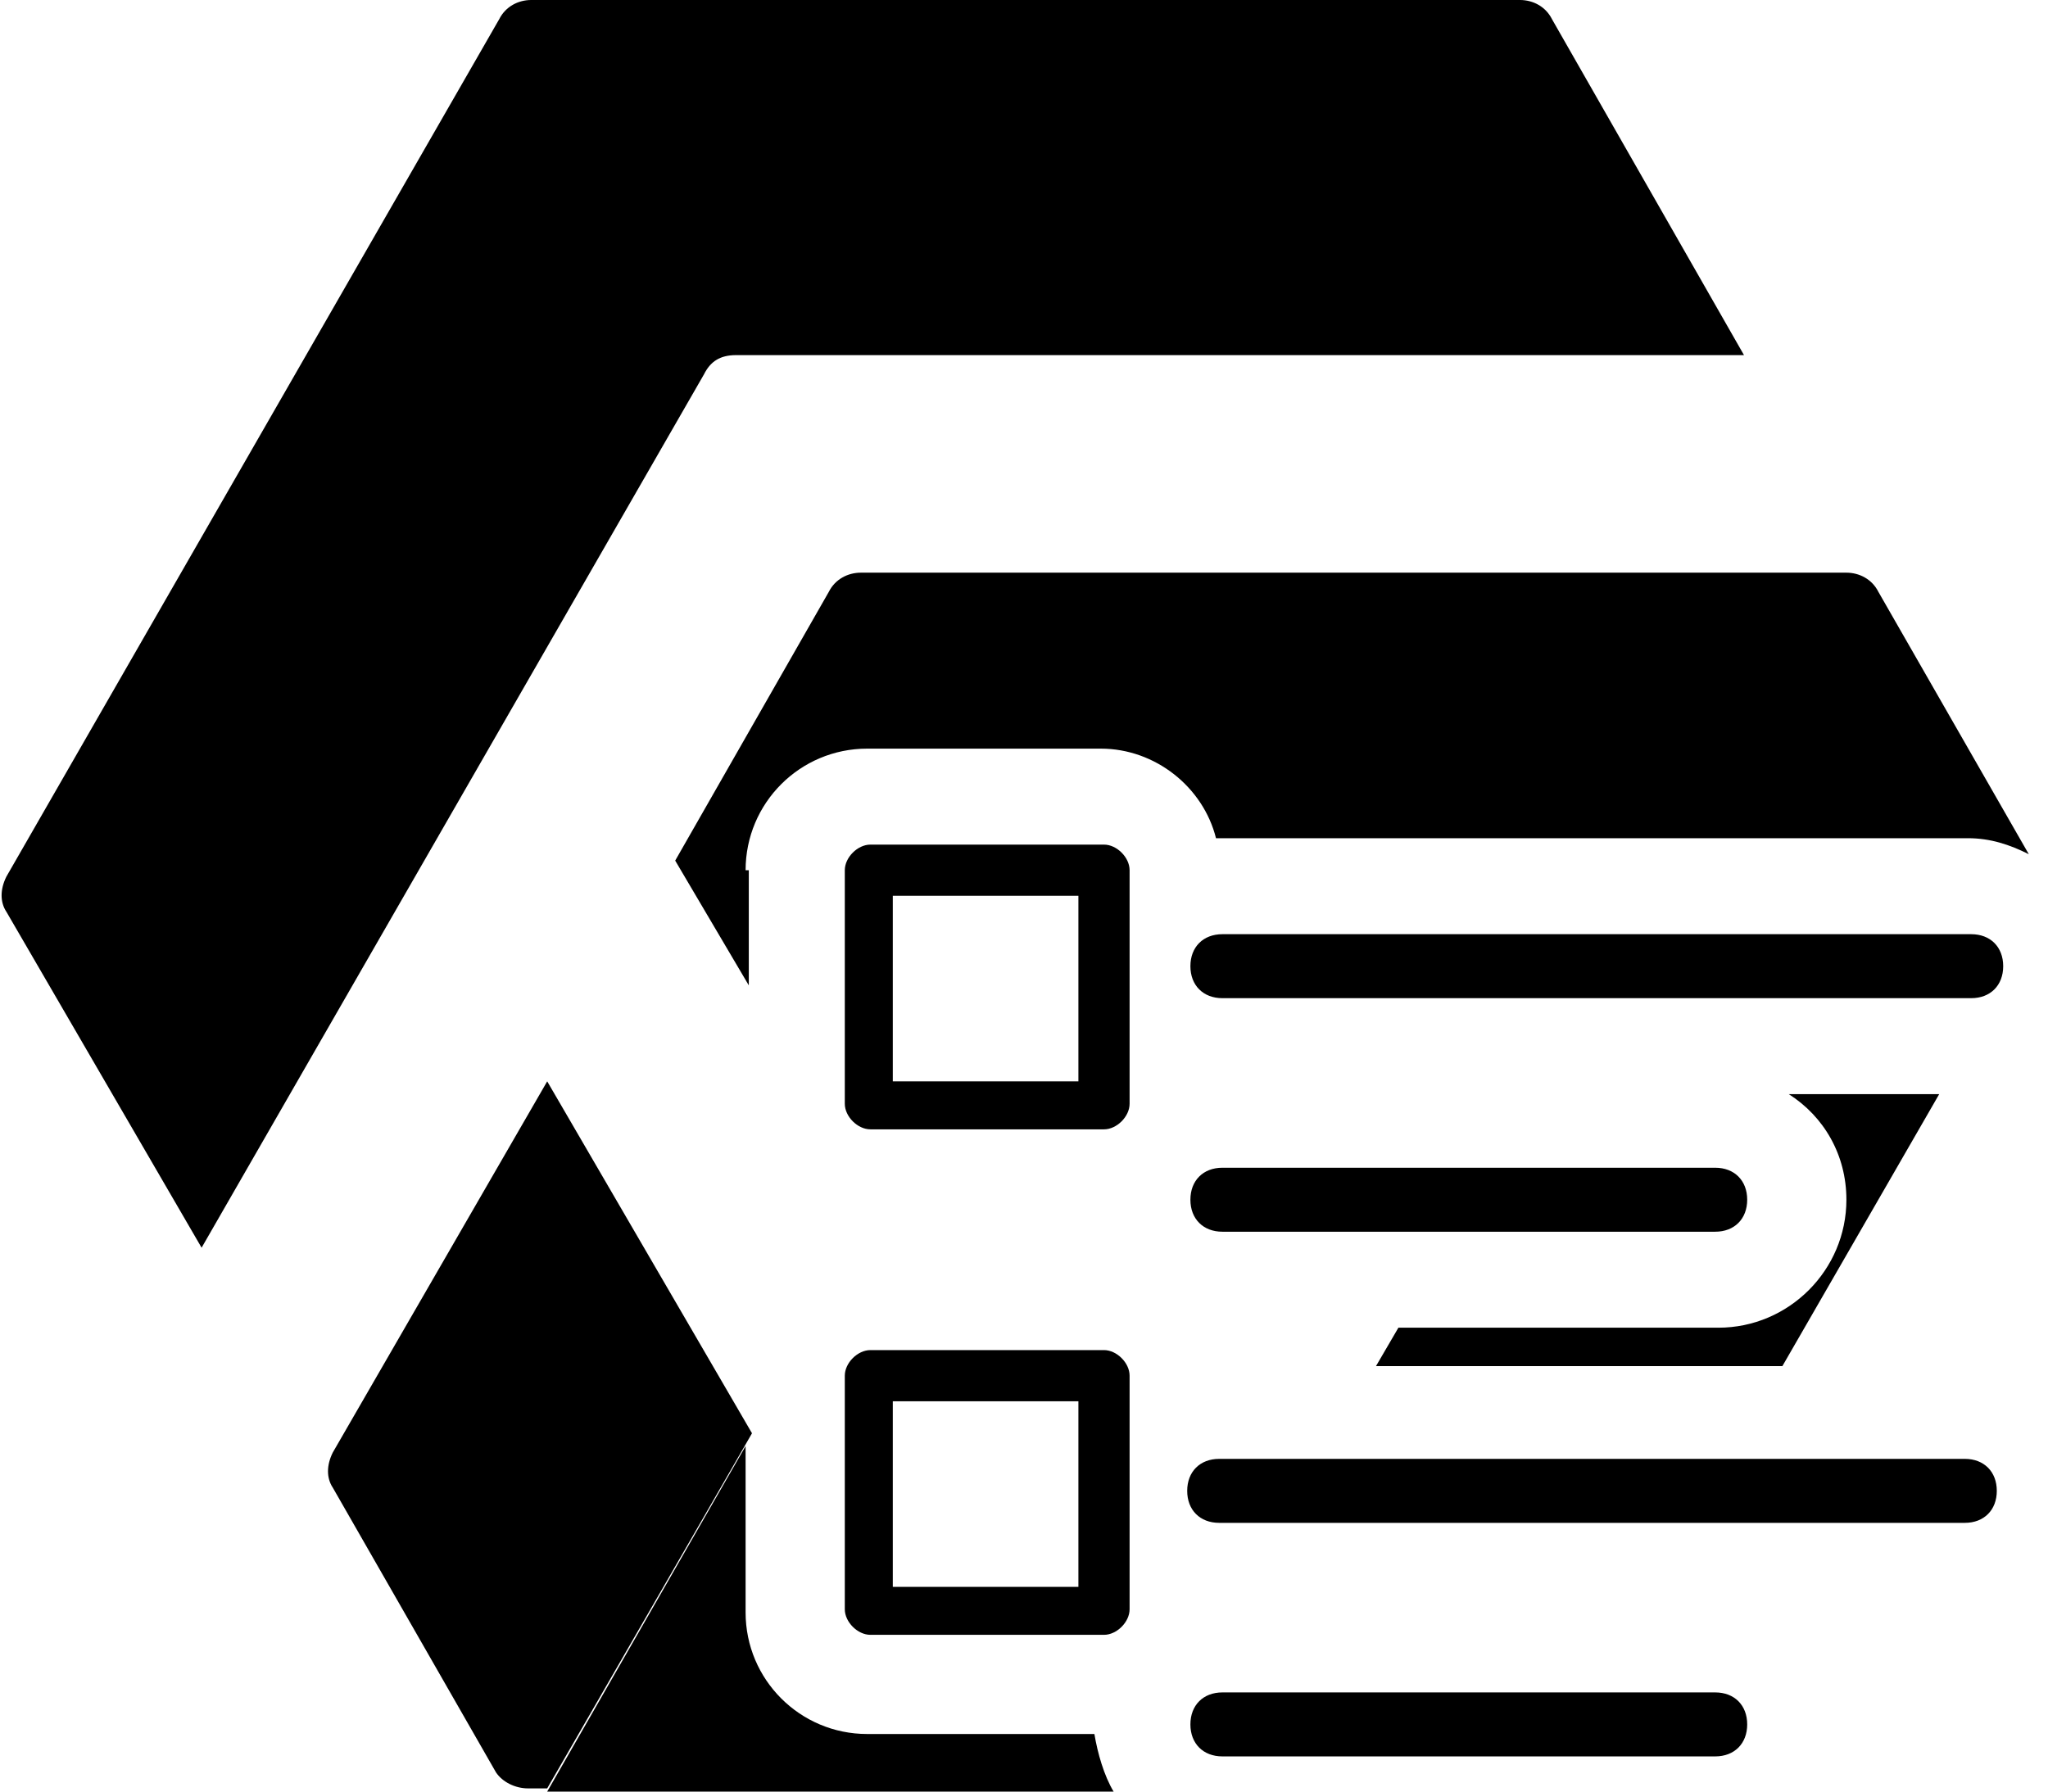
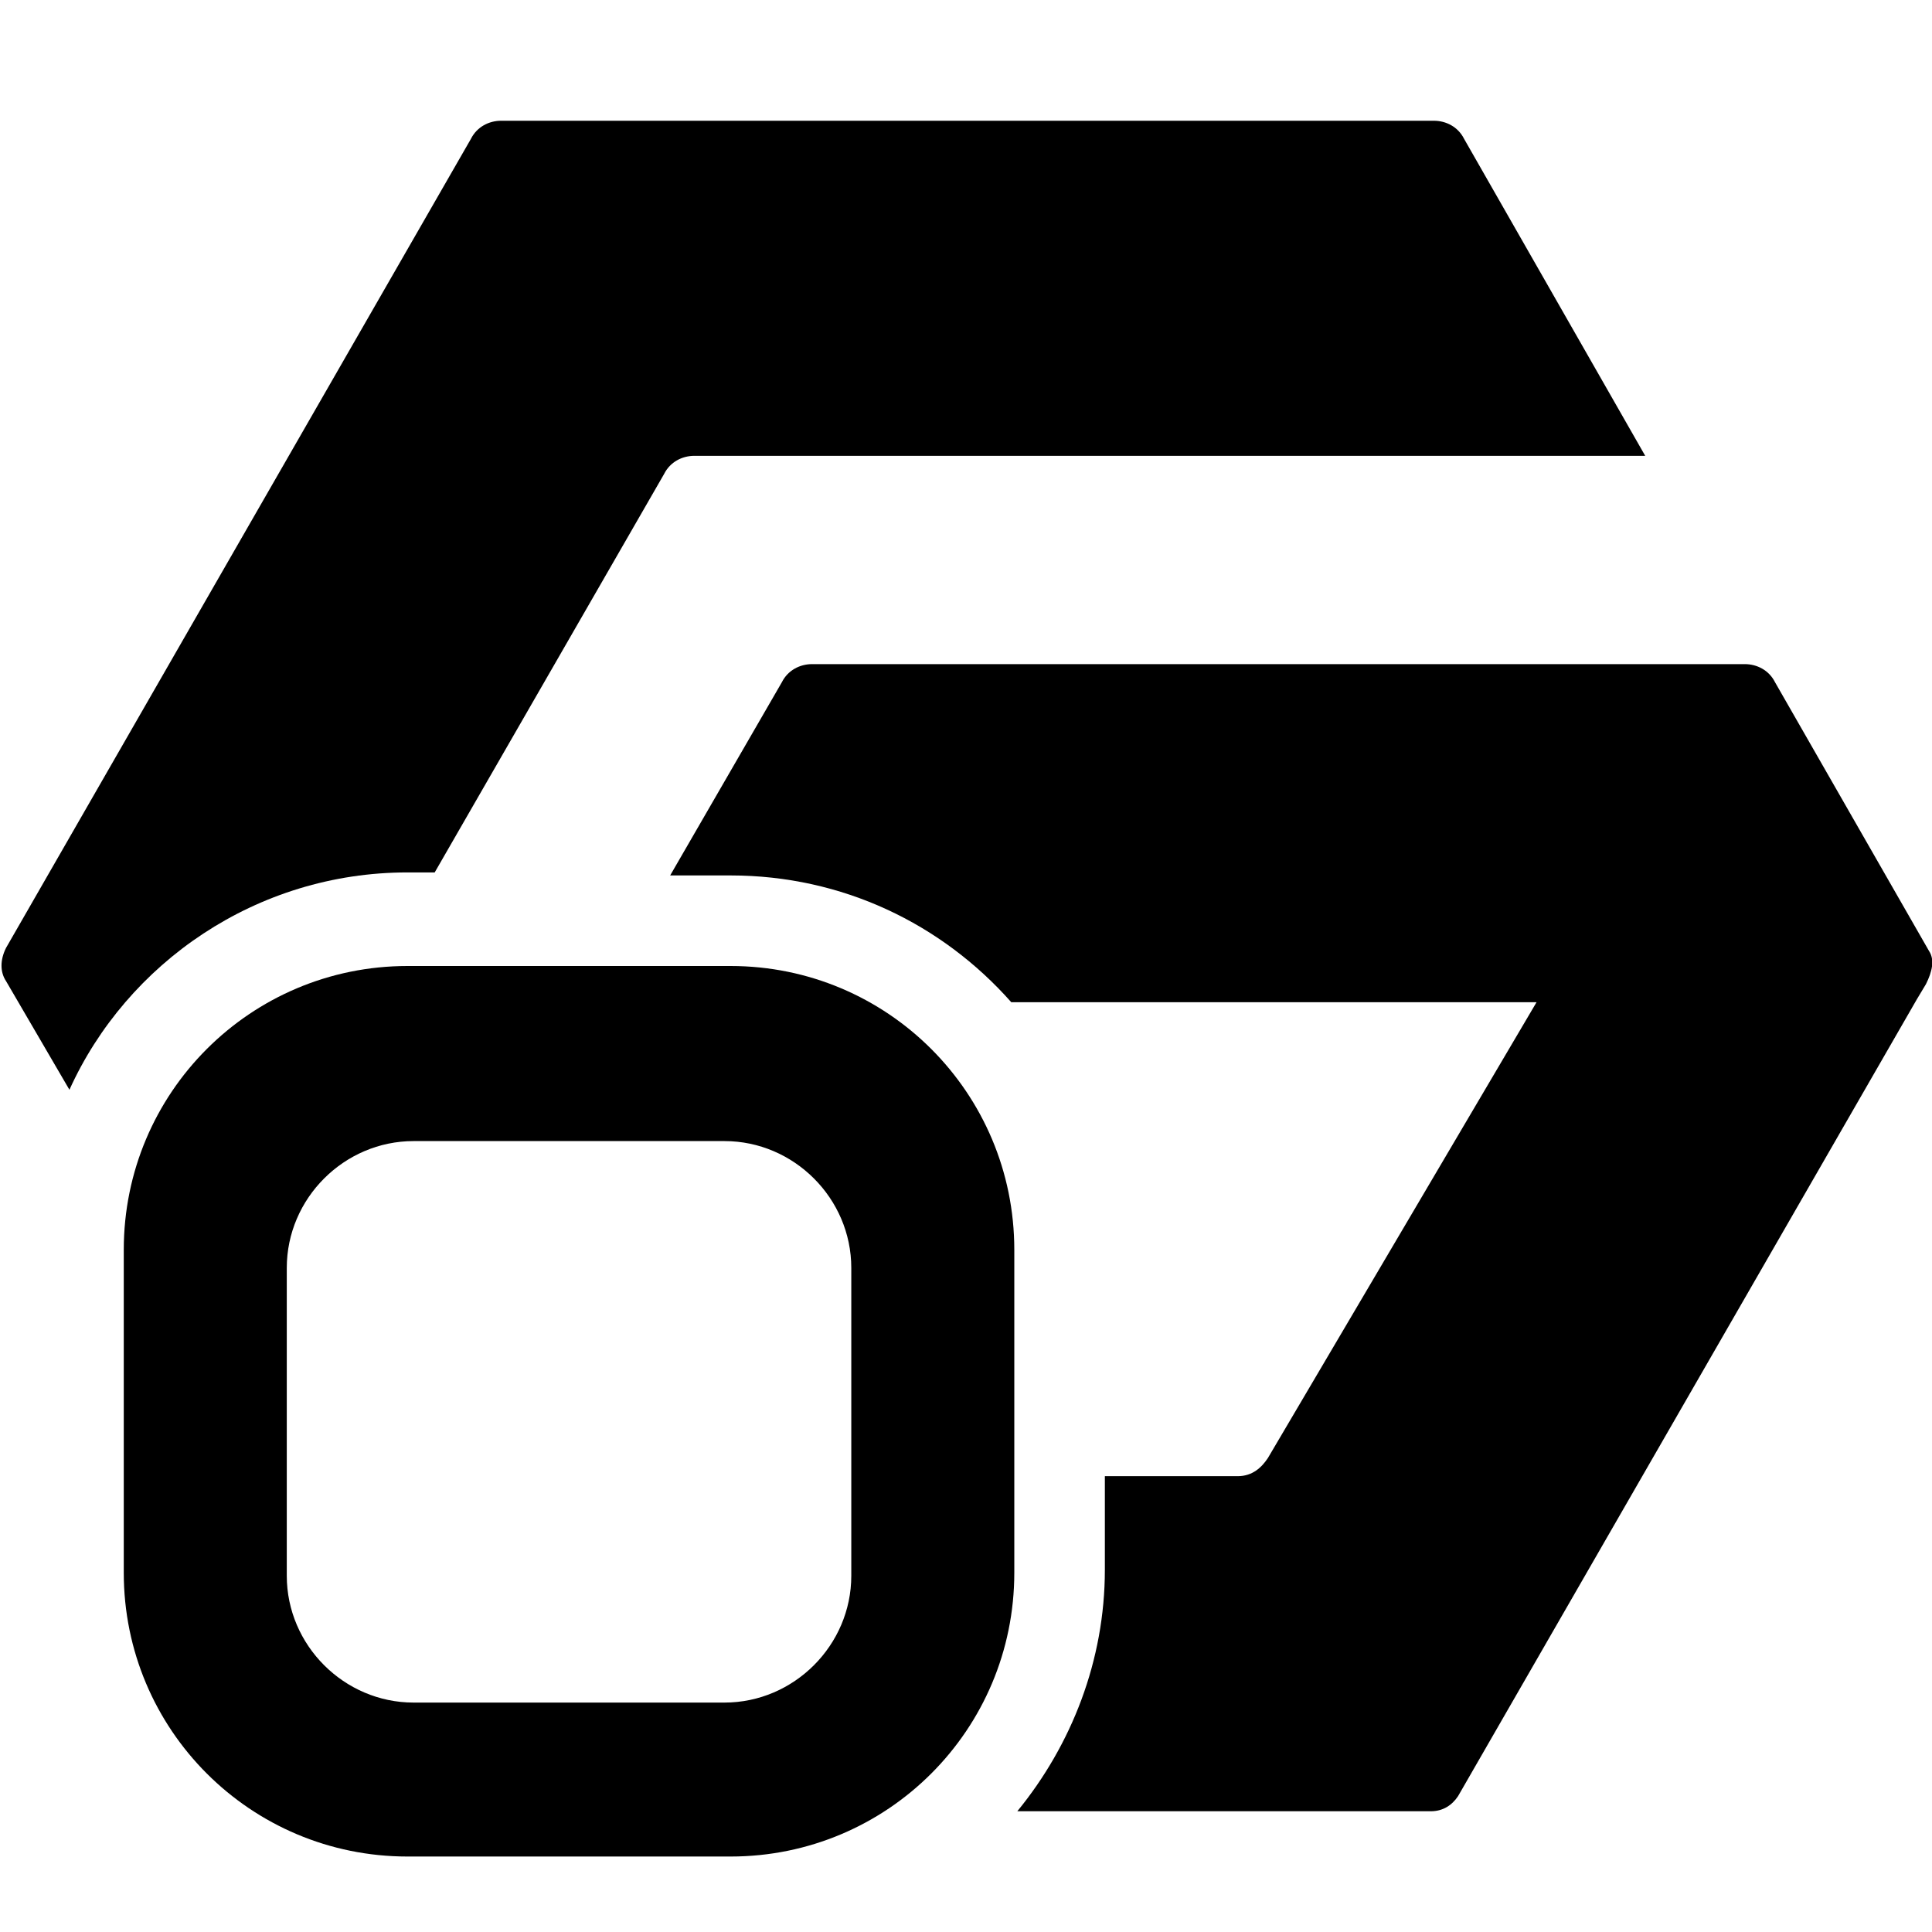
- <svg xmlns="http://www.w3.org/2000/svg" version="1.1" id="logo" x="0px" y="0px" viewBox="0 0 64 56" style="enable-background:new 0 0 64 56;" xml:space="preserve">
-   <g>
-     <path d="M34.2,54.2h-7.1c-2.1,0-3.8-1.7-3.8-3.8v-5.2L17.1,56h17.7C34.5,55.5,34.3,54.8,34.2,54.2z" />
-     <path d="M55.9,34.2c1.1,0.7,1.8,1.9,1.8,3.3c0,2.2-1.8,4-4,4h-10L43,42.7h12.7l4.9-8.5H55.9z" />
-   </g>
-   <g>
-     <path d="M23.3,27.2c0-2.1,1.7-3.8,3.8-3.8h7.3c1.7,0,3.2,1.2,3.6,2.8c0,0,0.1,0,0.1,0h23.4c0.7,0,1.3,0.2,1.9,0.5   l-4.7-8.2c-0.2-0.4-0.6-0.6-1-0.6H26.9c-0.4,0-0.8,0.2-1,0.6l-4.8,8.4l2.3,3.9V27.2z" />
-     <path d="M17.1,33.8l-6.7,11.6c-0.2,0.4-0.2,0.8,0,1.1l5.1,8.9c0.2,0.3,0.6,0.5,1,0.5h0.6l6.4-11.1L17.1,33.8z" />
-     <path d="M23,11.1h31.5l-6-10.5c-0.2-0.4-0.6-0.6-1-0.6H16.6c-0.4,0-0.8,0.2-1,0.6L0.2,27.4c-0.2,0.4-0.2,0.8,0,1.1   l6.1,10.5L22,11.7C22.2,11.3,22.5,11.1,23,11.1L23,11.1z" />
-   </g>
-   <g>
-     <path d="M53.6,54.9c0.6,0,1-0.4,1-1s-0.4-1-1-1H38.2c-0.6,0-1,0.4-1,1s0.4,1,1,1H53.6z" />
-     <path d="M61.4,47.6c0.6,0,1-0.4,1-1s-0.4-1-1-1H38.1c-0.6,0-1,0.4-1,1s0.4,1,1,1H61.4z" />
-     <path d="M35.3,43c0-0.4-0.4-0.8-0.8-0.8h-7.3c-0.4,0-0.8,0.4-0.8,0.8v7.3c0,0.4,0.4,0.8,0.8,0.8h7.3   c0.4,0,0.8-0.4,0.8-0.8V43z M33.7,49.6h-5.8v-5.8h5.8V49.6z" />
-   </g>
-   <g>
-     <path d="M61.6,31.2c0.6,0,1-0.4,1-1s-0.4-1-1-1H38.2c-0.6,0-1,0.4-1,1s0.4,1,1,1H61.6z" />
-     <path d="M53.6,38.5c0.6,0,1-0.4,1-1s-0.4-1-1-1H38.2c-0.6,0-1,0.4-1,1s0.4,1,1,1H53.6z" />
-     <path d="M35.3,27.2c0-0.4-0.4-0.8-0.8-0.8h-7.3c-0.4,0-0.8,0.4-0.8,0.8v7.3c0,0.4,0.4,0.8,0.8,0.8h7.3   c0.4,0,0.8-0.4,0.8-0.8V27.2z M33.7,33.8h-5.8V28h5.8V33.8z" />
-   </g>
+ <svg xmlns="http://www.w3.org/2000/svg" version="1.1" id="logo" x="0px" y="0px" viewBox="0 0 64 64" style="enable-background:new 0 0 64 64;" xml:space="preserve">
+   <path d="M63.9,31.5l-5.1-8.9c-0.2-0.4-0.6-0.6-1-0.6H26.9c-0.4,0-0.8,0.2-1,0.6l-3.7,6.4h2c3.7,0,7,1.6,9.3,4.2c0,0,0.1,0,0.1,0  h17.3L42,48.3c-0.2,0.3-0.5,0.6-1,0.6h-4.4v3.1c0,3-1.1,5.8-2.9,8h13.7c0.4,0,0.7-0.2,0.9-0.5l15.2-26.4h0l0.3-0.5v0  C64,32.2,64.1,31.8,63.9,31.5z" />
+   <path d="M13.5,28.9h0.9L22,15.7c0.2-0.4,0.6-0.6,1-0.6v0h31.5l-6-10.5c-0.2-0.4-0.6-0.6-1-0.6H16.6c-0.4,0-0.8,0.2-1,0.6L0.2,31.4  c-0.2,0.4-0.2,0.8,0,1.1l2.1,3.6C4.2,31.9,8.5,28.9,13.5,28.9z" />
+   <path d="M33.6,41.4c0-5.2-4.2-9.4-9.4-9.4H13.5c-5.2,0-9.4,4.2-9.4,9.4v10.7c0,5.2,4.2,9.4,9.4,9.4h10.7c5.2,0,9.4-4.2,9.4-9.4V41.4  z M28.2,52.2c0,2.3-1.9,4.2-4.2,4.2H13.7c-2.3,0-4.2-1.9-4.2-4.2V42c0-2.3,1.9-4.2,4.2-4.2H24c2.3,0,4.2,1.9,4.2,4.2V52.2z" />
</svg>
